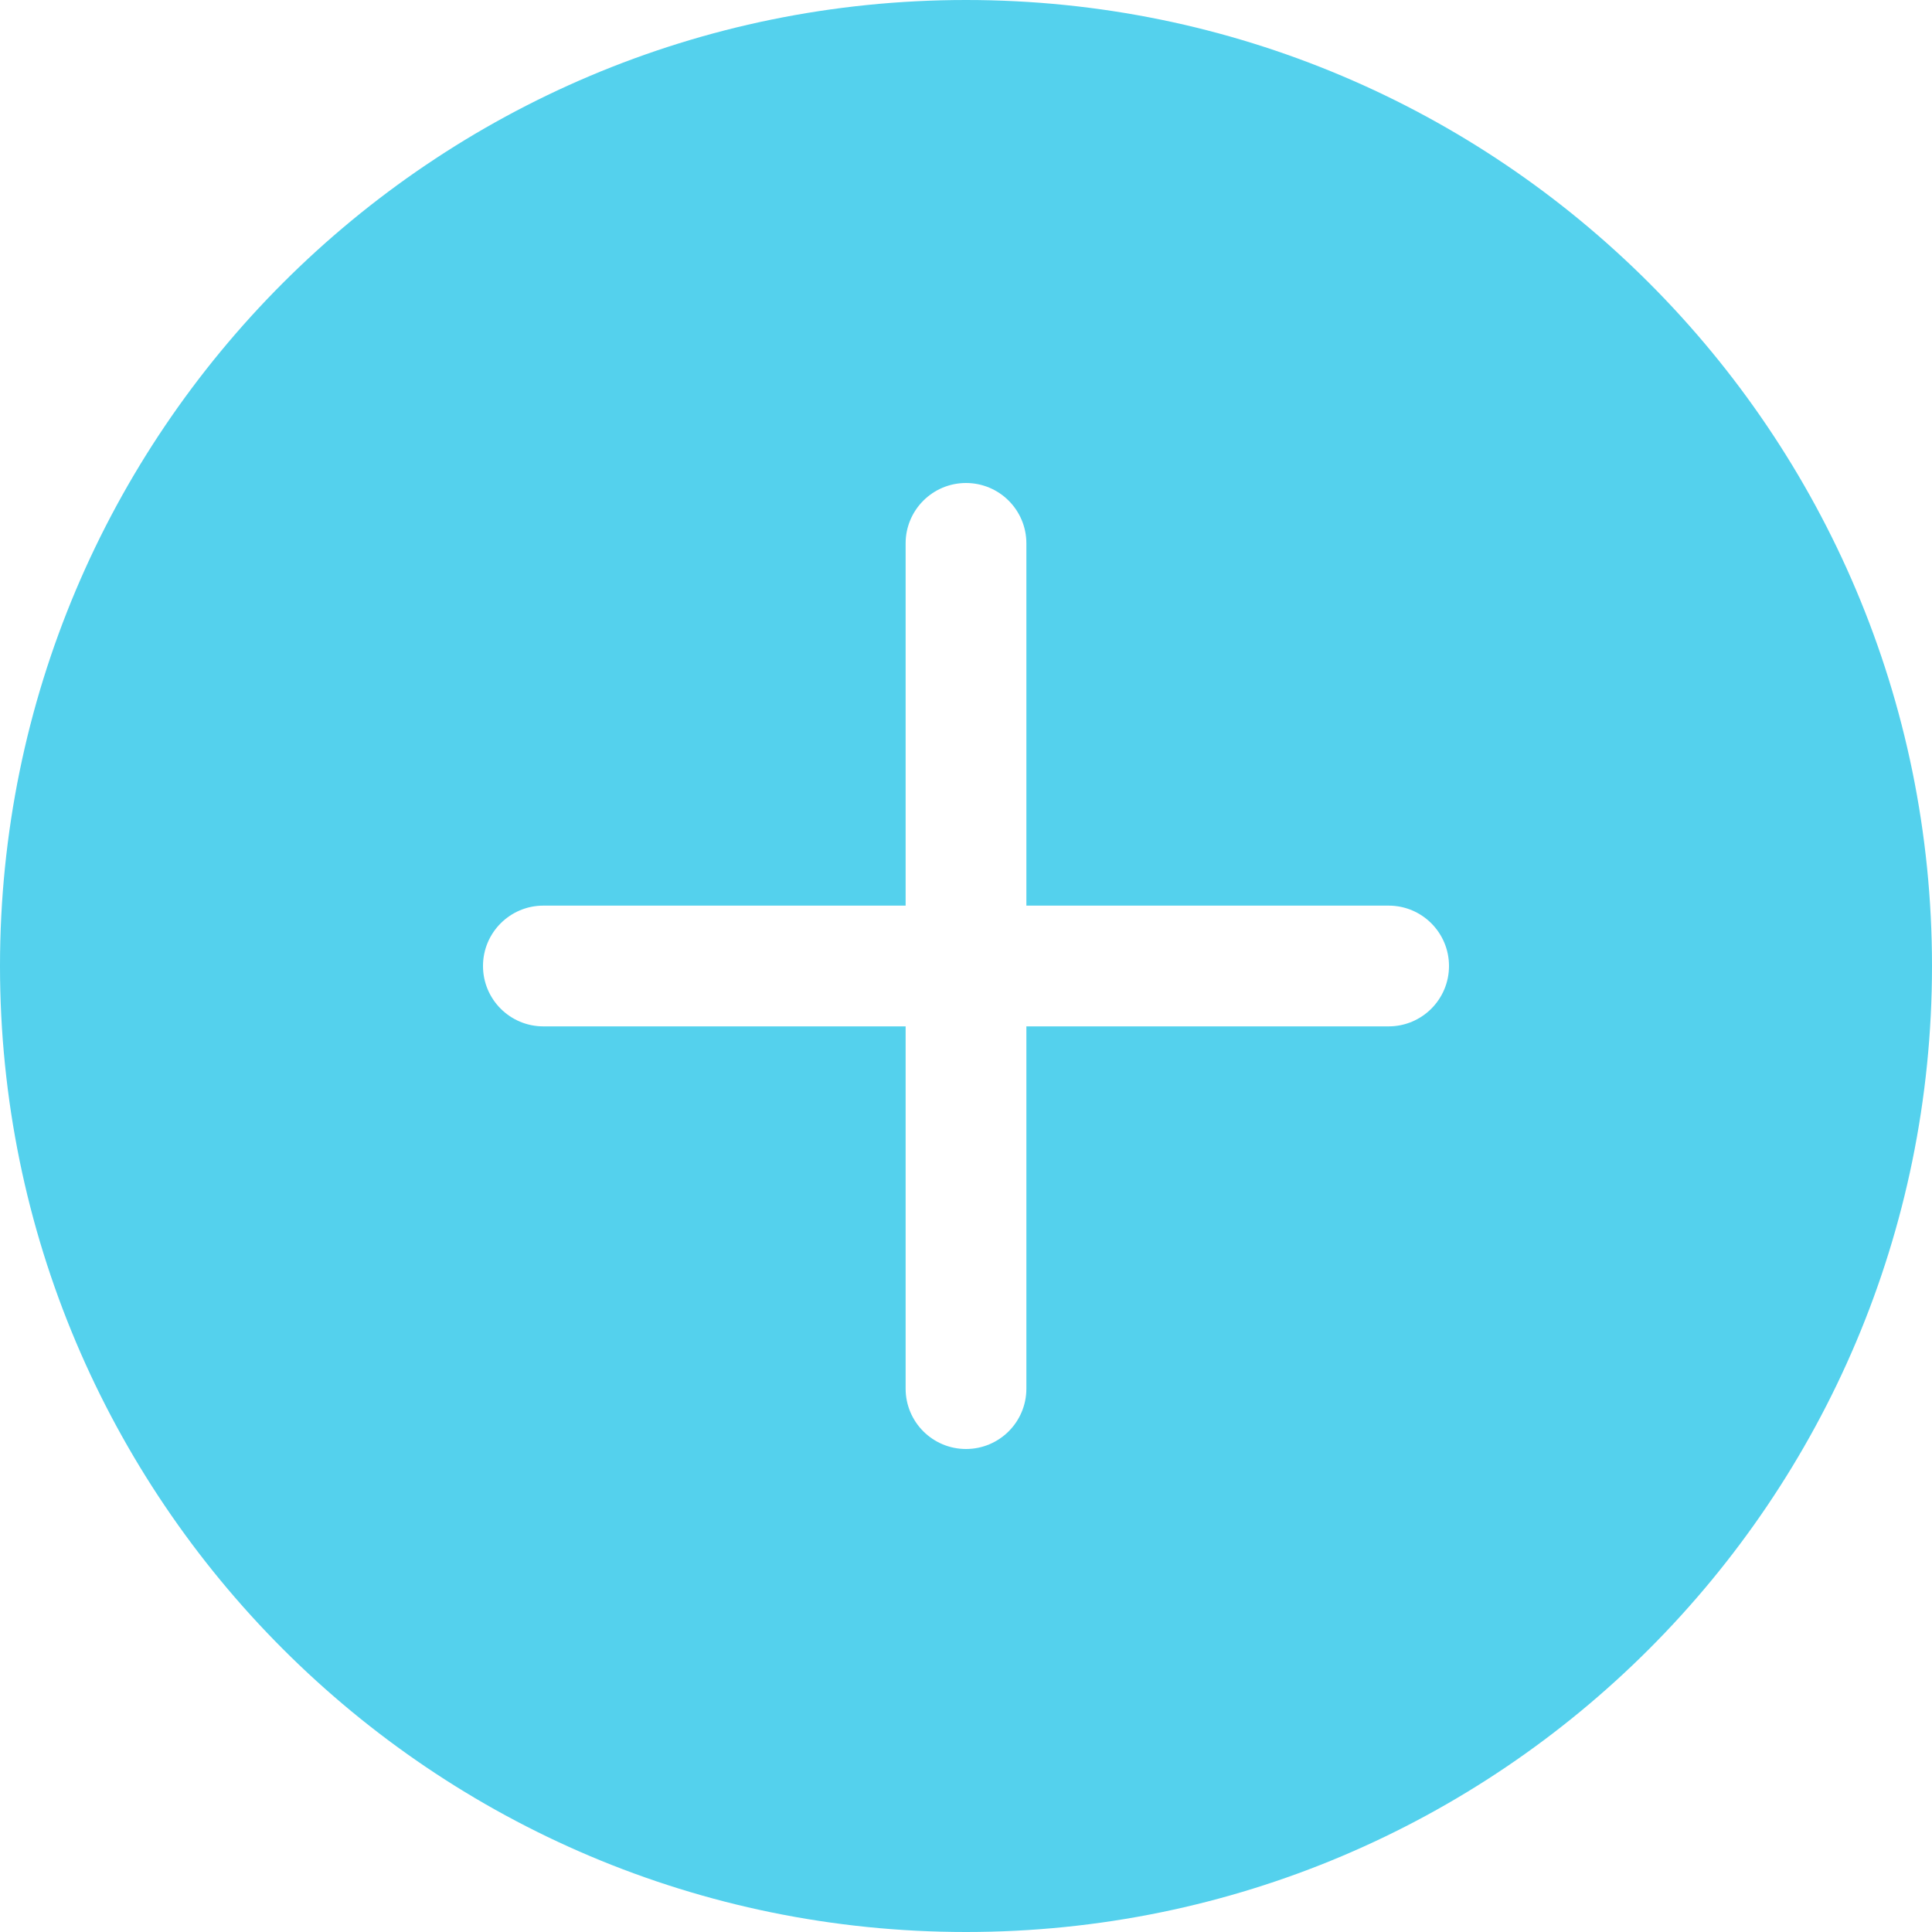
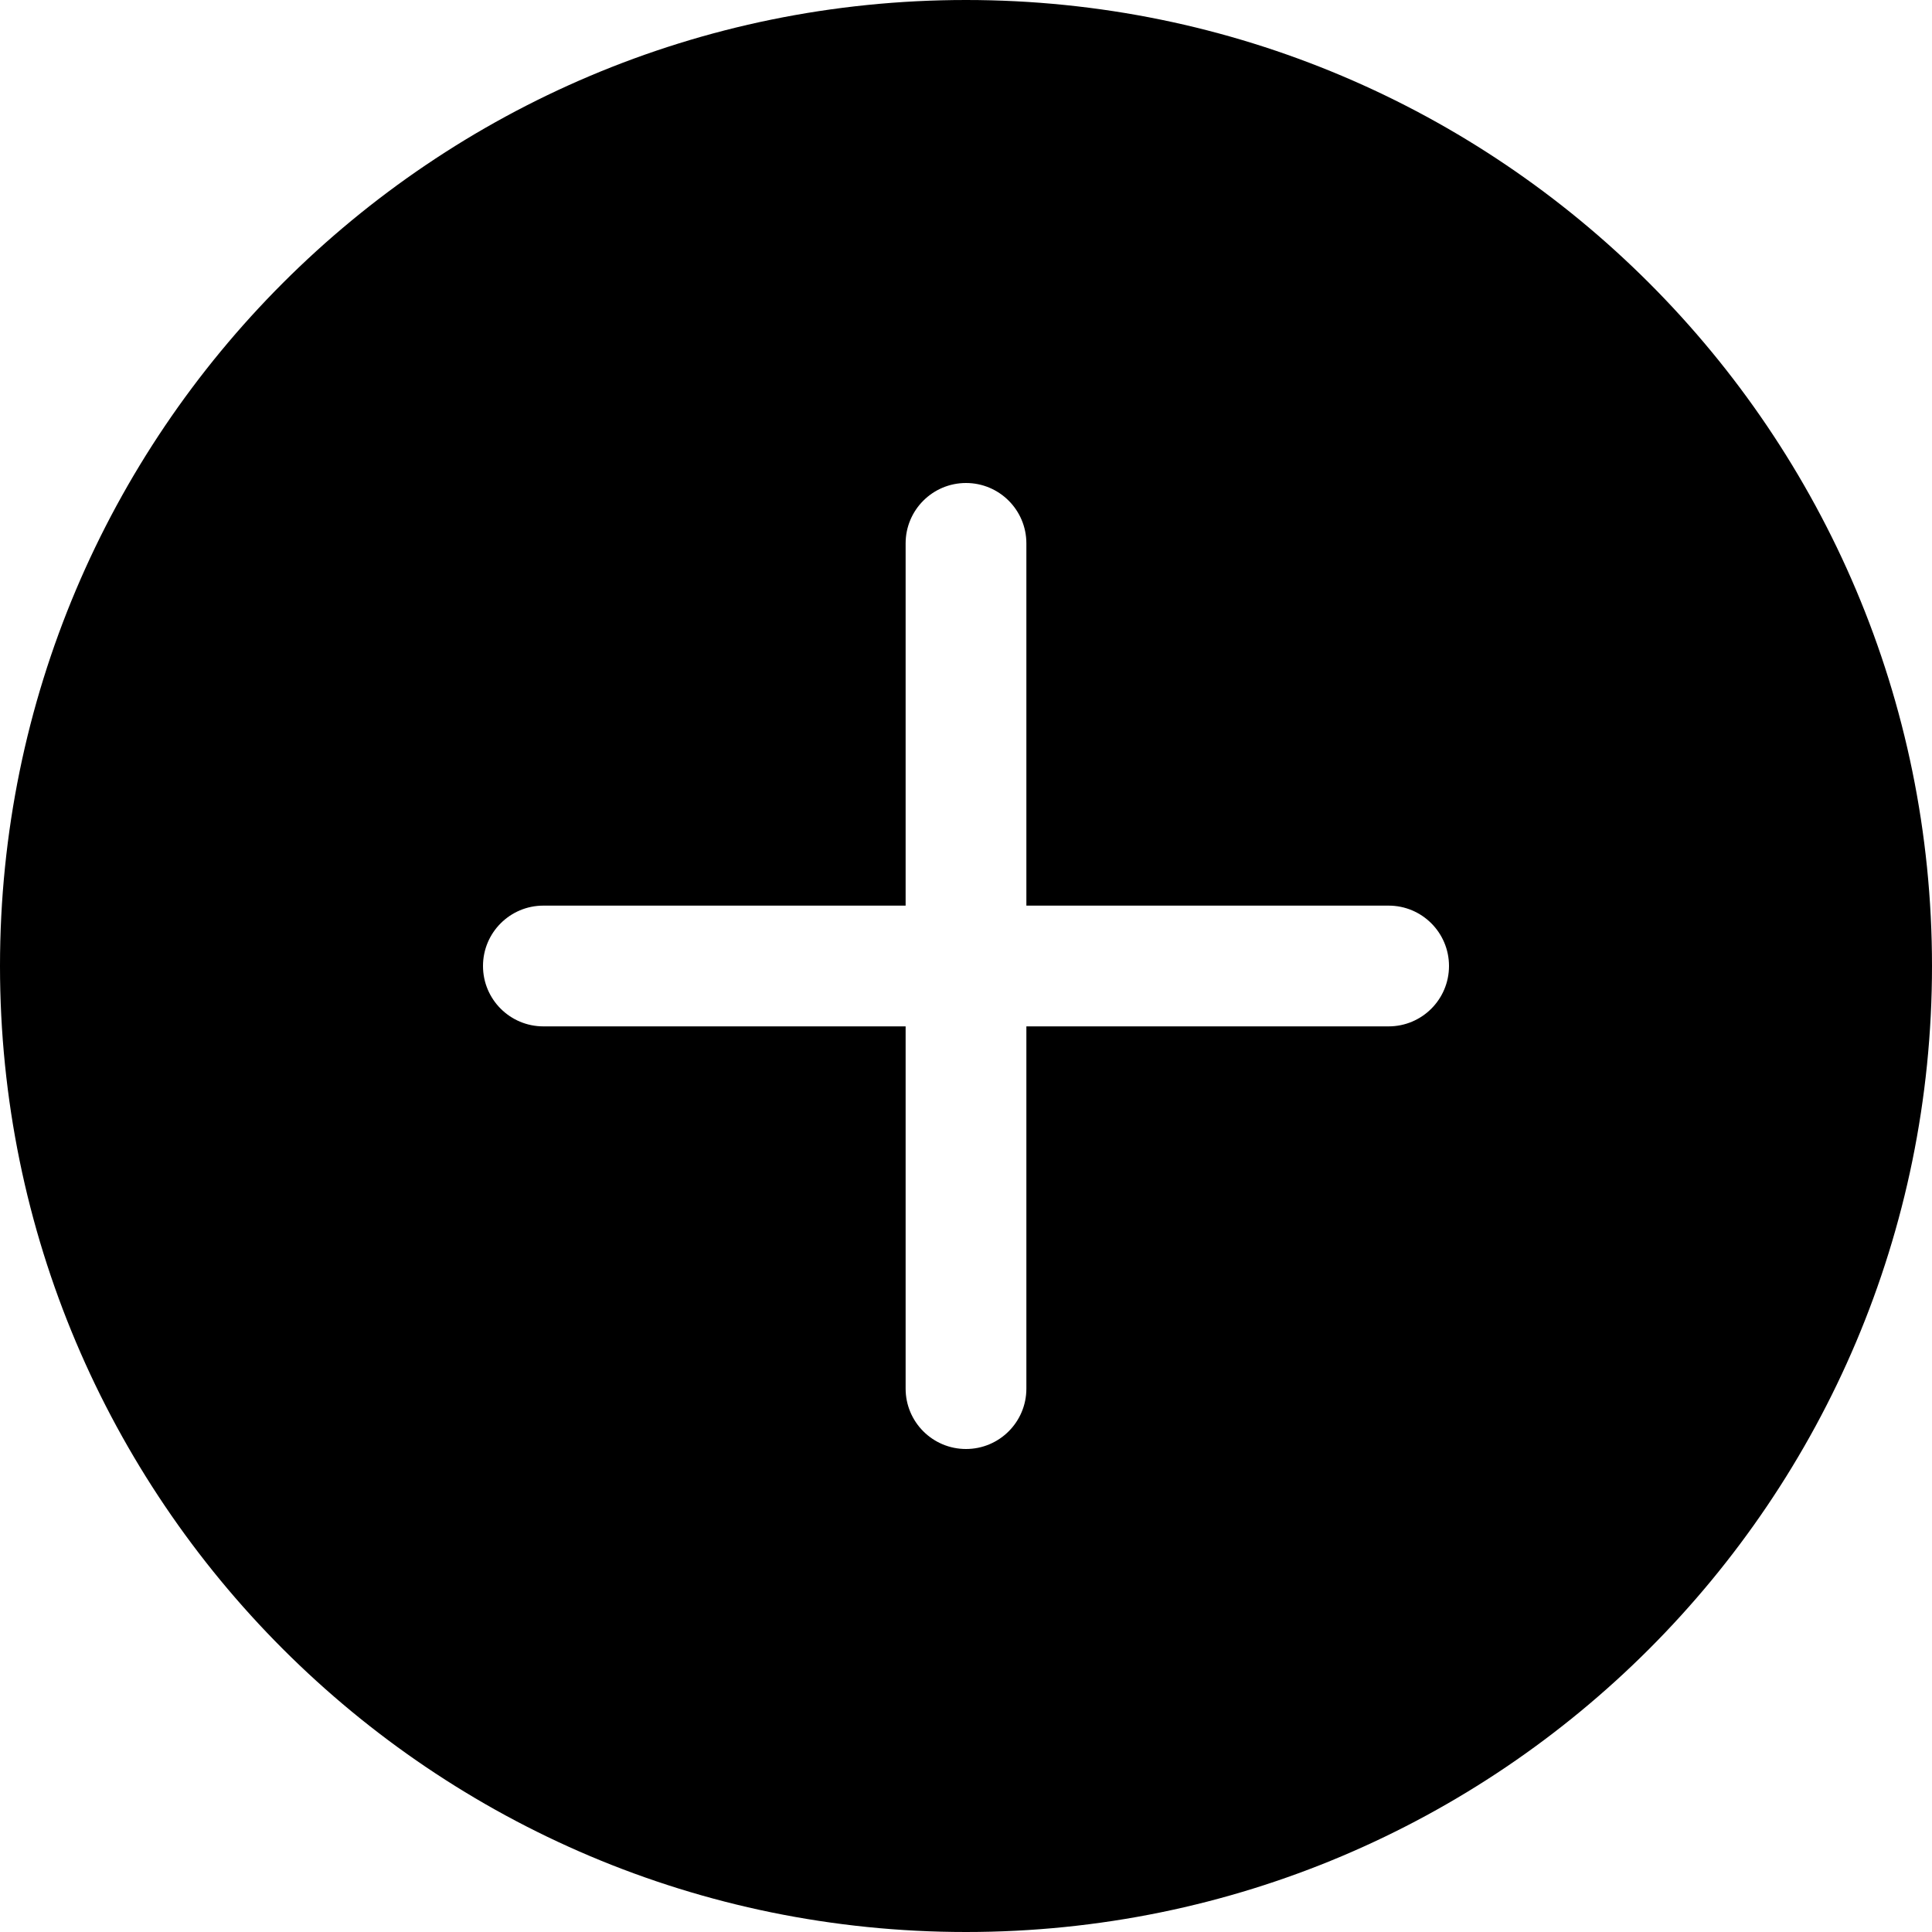
- <svg xmlns="http://www.w3.org/2000/svg" width="16" height="16" fill="#54D1ED" class="bi bi-plus-circle-fill" viewBox="0 0 16 16">
+ <svg xmlns="http://www.w3.org/2000/svg" width="16" height="16" fill="currentColor" class="bi bi-plus-circle-fill" viewBox="0 0 16 16">
  <path d="M16 8A8 8 0 1 1 0 8a8 8 0 0 1 16 0zM8.5 4.5a.5.5 0 0 0-1 0v3h-3a.5.5 0 0 0 0 1h3v3a.5.5 0 0 0 1 0v-3h3a.5.5 0 0 0 0-1h-3v-3z" />
</svg>
